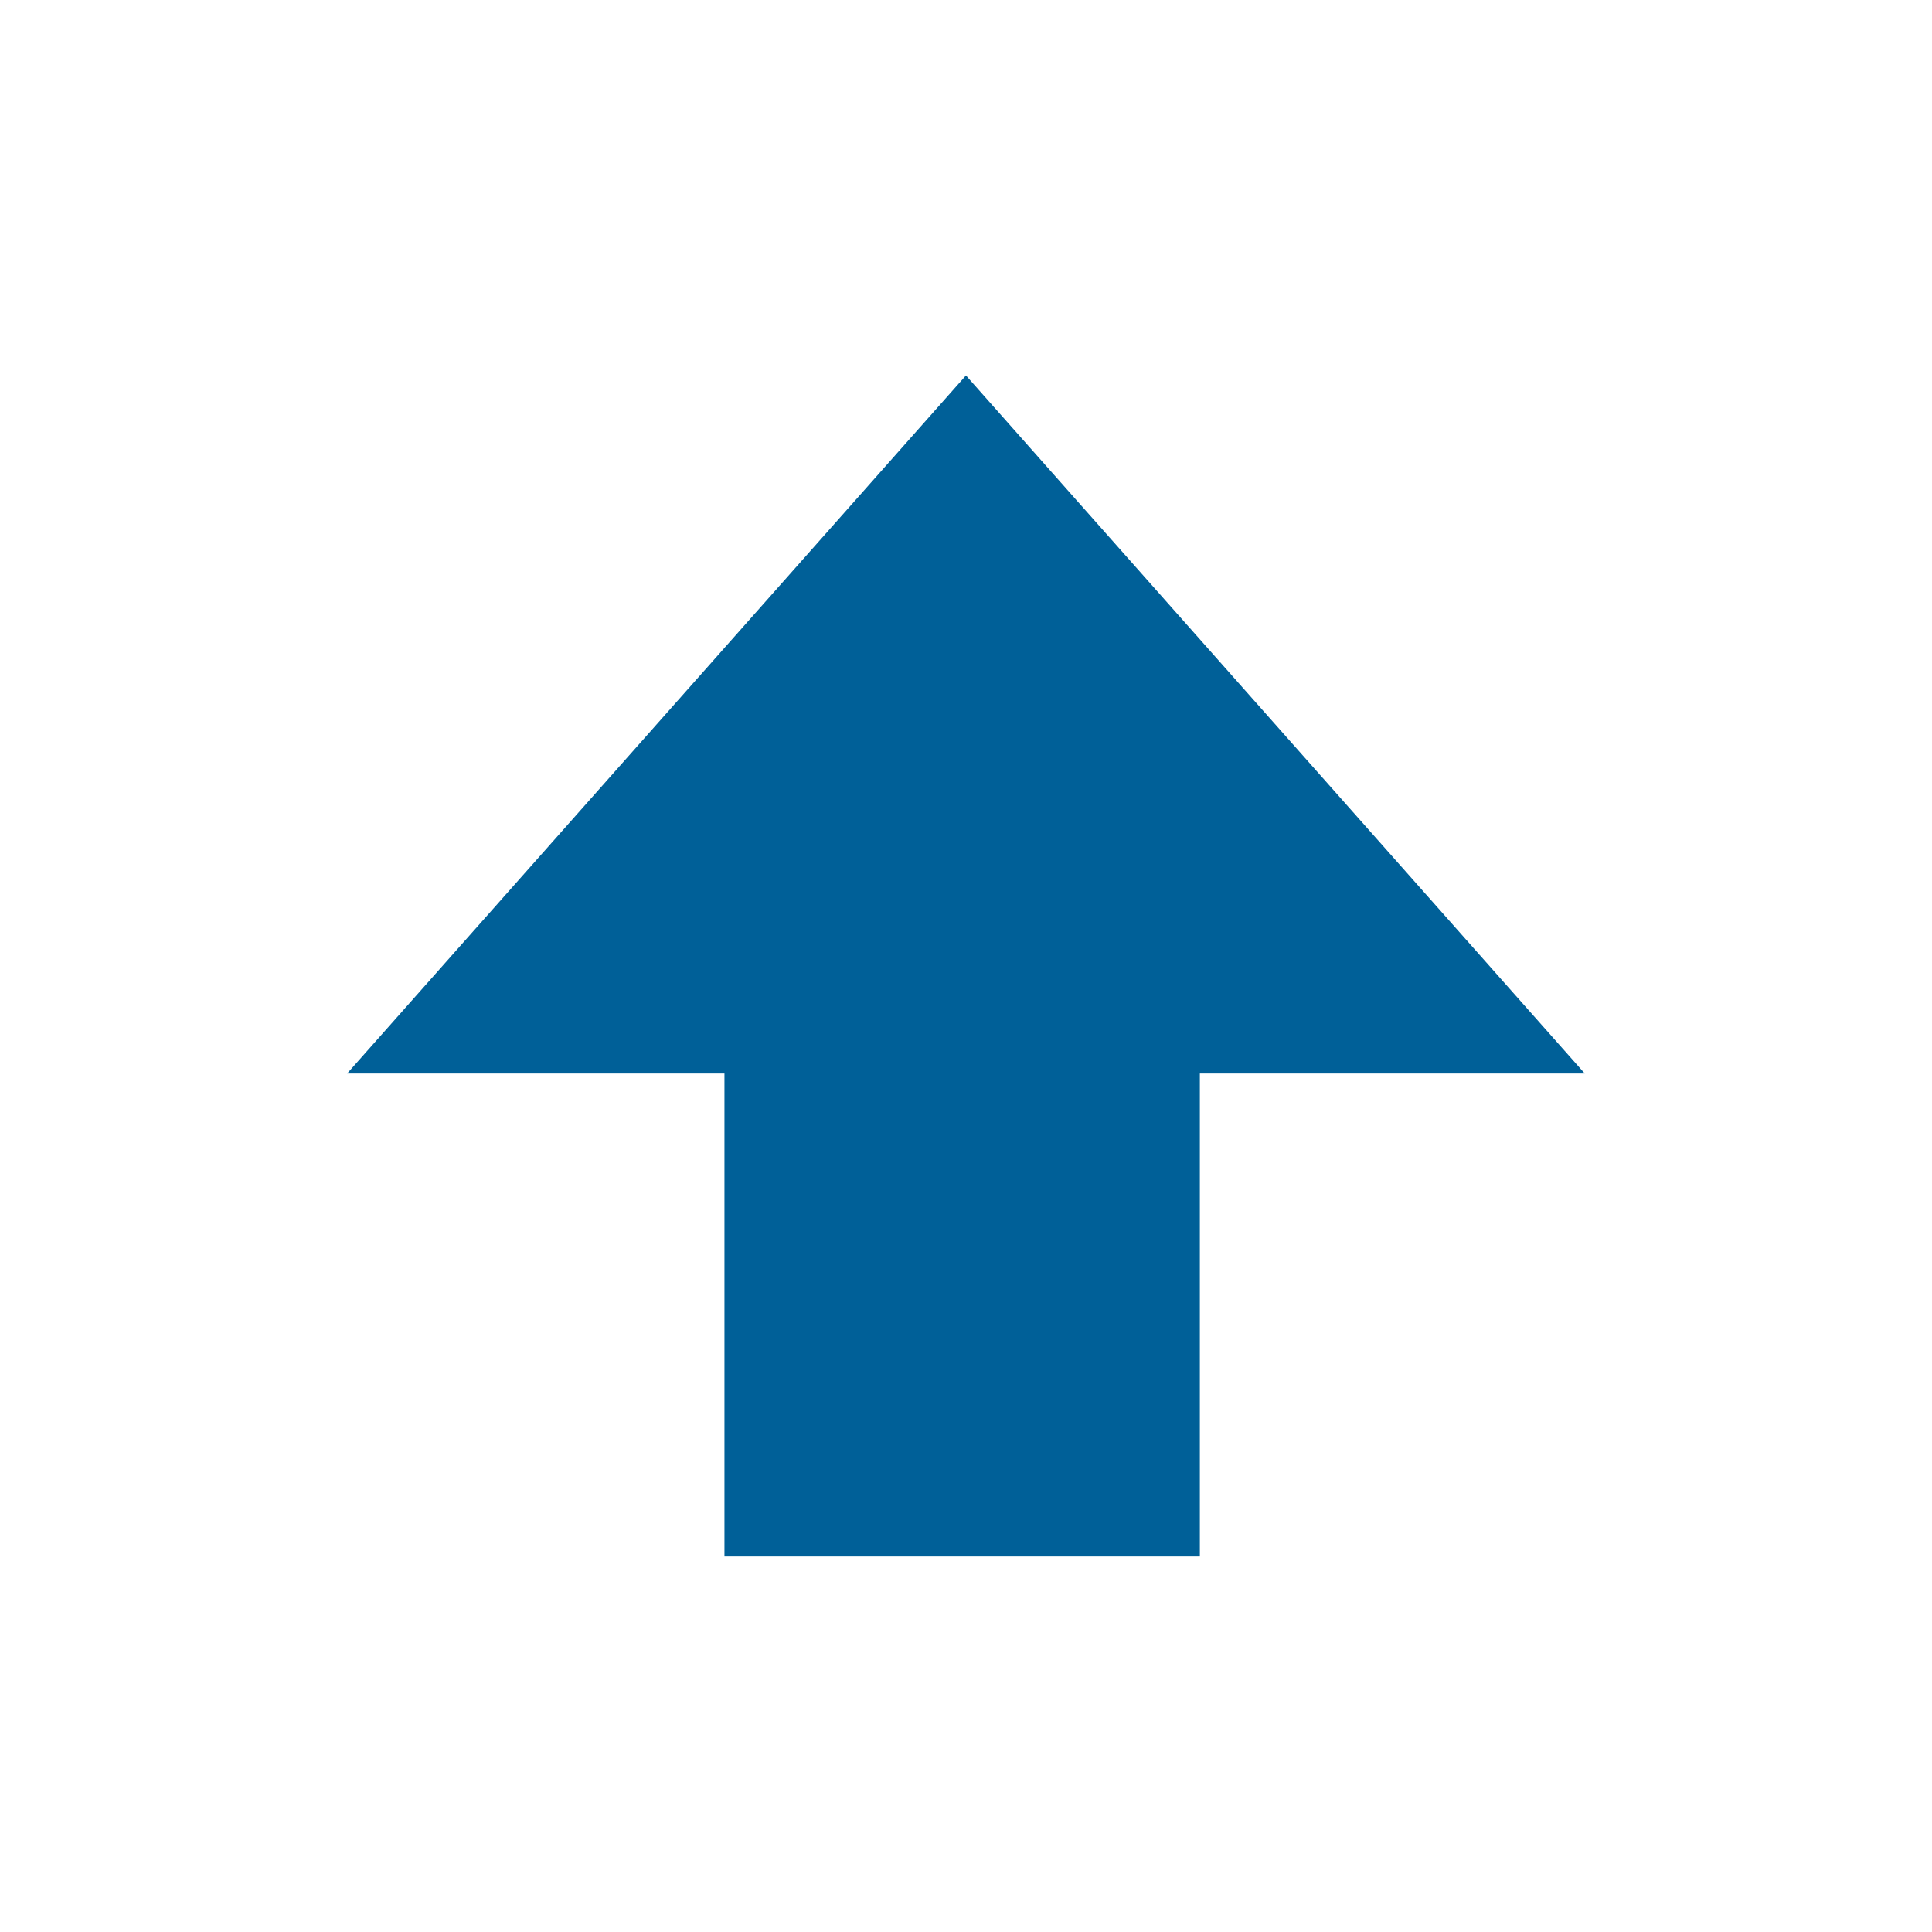
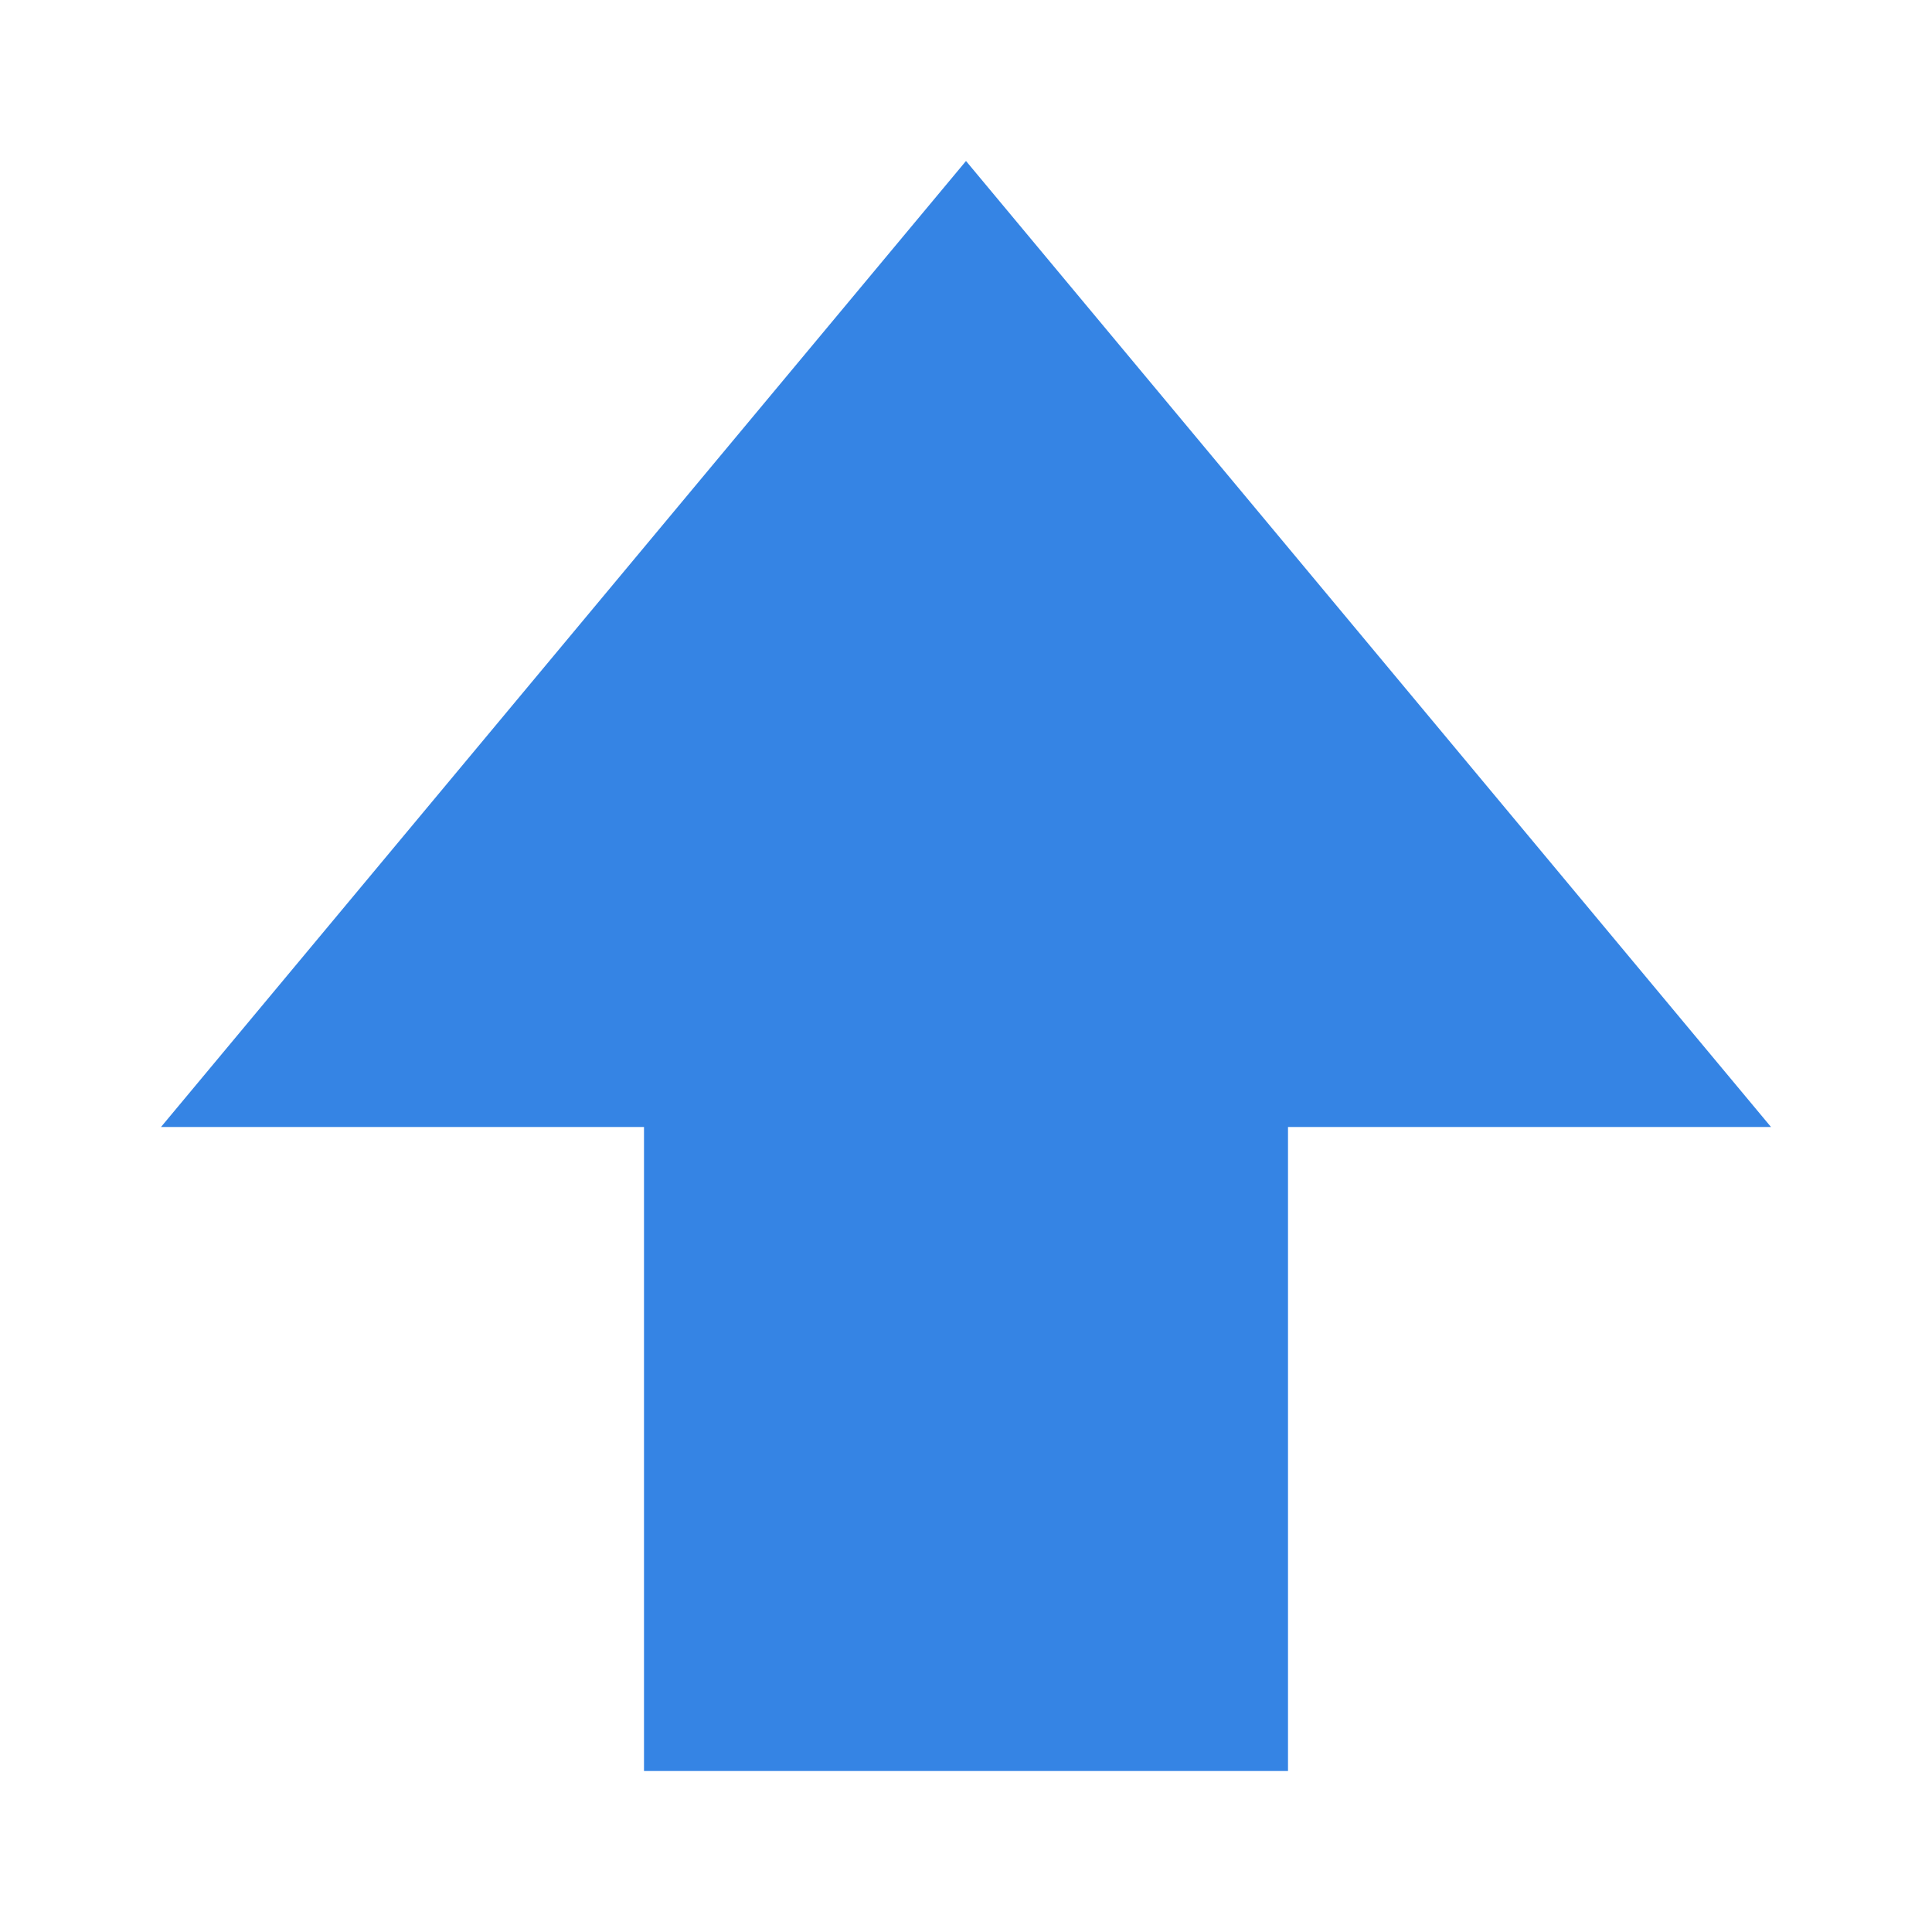
- <svg xmlns="http://www.w3.org/2000/svg" xmlns:ns1="http://www.openswatchbook.org/uri/2009/osb" width="32" viewBox="0 0 32 32" version="1.1" id="svg7384" height="32">
-   <defs id="defs7386">
-     <linearGradient ns1:paint="solid" id="linearGradient19282" gradientTransform="matrix(-2.736579,0.2820293,-0.1890831,-0.9998832,239.5401,-879.4556)">
-       <stop style="stop-color:#666666;stop-opacity:1;" offset="0" id="stop19284" />
-     </linearGradient>
-   </defs>
-   <g transform="translate(-141.0002,-791)" style="display:inline" id="layer9" />
-   <g transform="translate(-141.0002,-791)" style="display:inline" id="layer10" />
-   <g transform="translate(-141.0002,-791)" id="layer11" />
-   <g transform="translate(-141.0002,-791)" style="display:inline" id="layer13" />
-   <g transform="translate(-141.0002,-791)" id="layer14" />
-   <g transform="translate(-141.0002,-791)" style="display:inline" id="layer15" />
-   <g transform="translate(-141.0002,-791)" style="display:inline" id="g71291" />
-   <g transform="translate(-141.0002,-791)" style="display:inline" id="g4953" />
-   <g transform="matrix(2,0,0,2,-282.0008,-1614.219)" style="display:inline;fill:#006098;fill-opacity:1" id="layer12">
-     <path id="path16548" d="m 147,820 v -4 h -3.125 l 5.125,-5.781 5.125,5.781 h -3.188 v 4 z" style="color:#000000;display:inline;overflow:visible;visibility:visible;fill:#006098;fill-opacity:1;stroke:none;stroke-width:2;marker:none;enable-background:new" />
-   </g>
+ <svg xmlns="http://www.w3.org/2000/svg" class="keyboard-key" width="24" height="24">
+   <path d="M8 22v-8H2L12 2l10 12h-6v8z" style="marker:none" color="#000" overflow="visible" fill="#3584e4" />
</svg>
